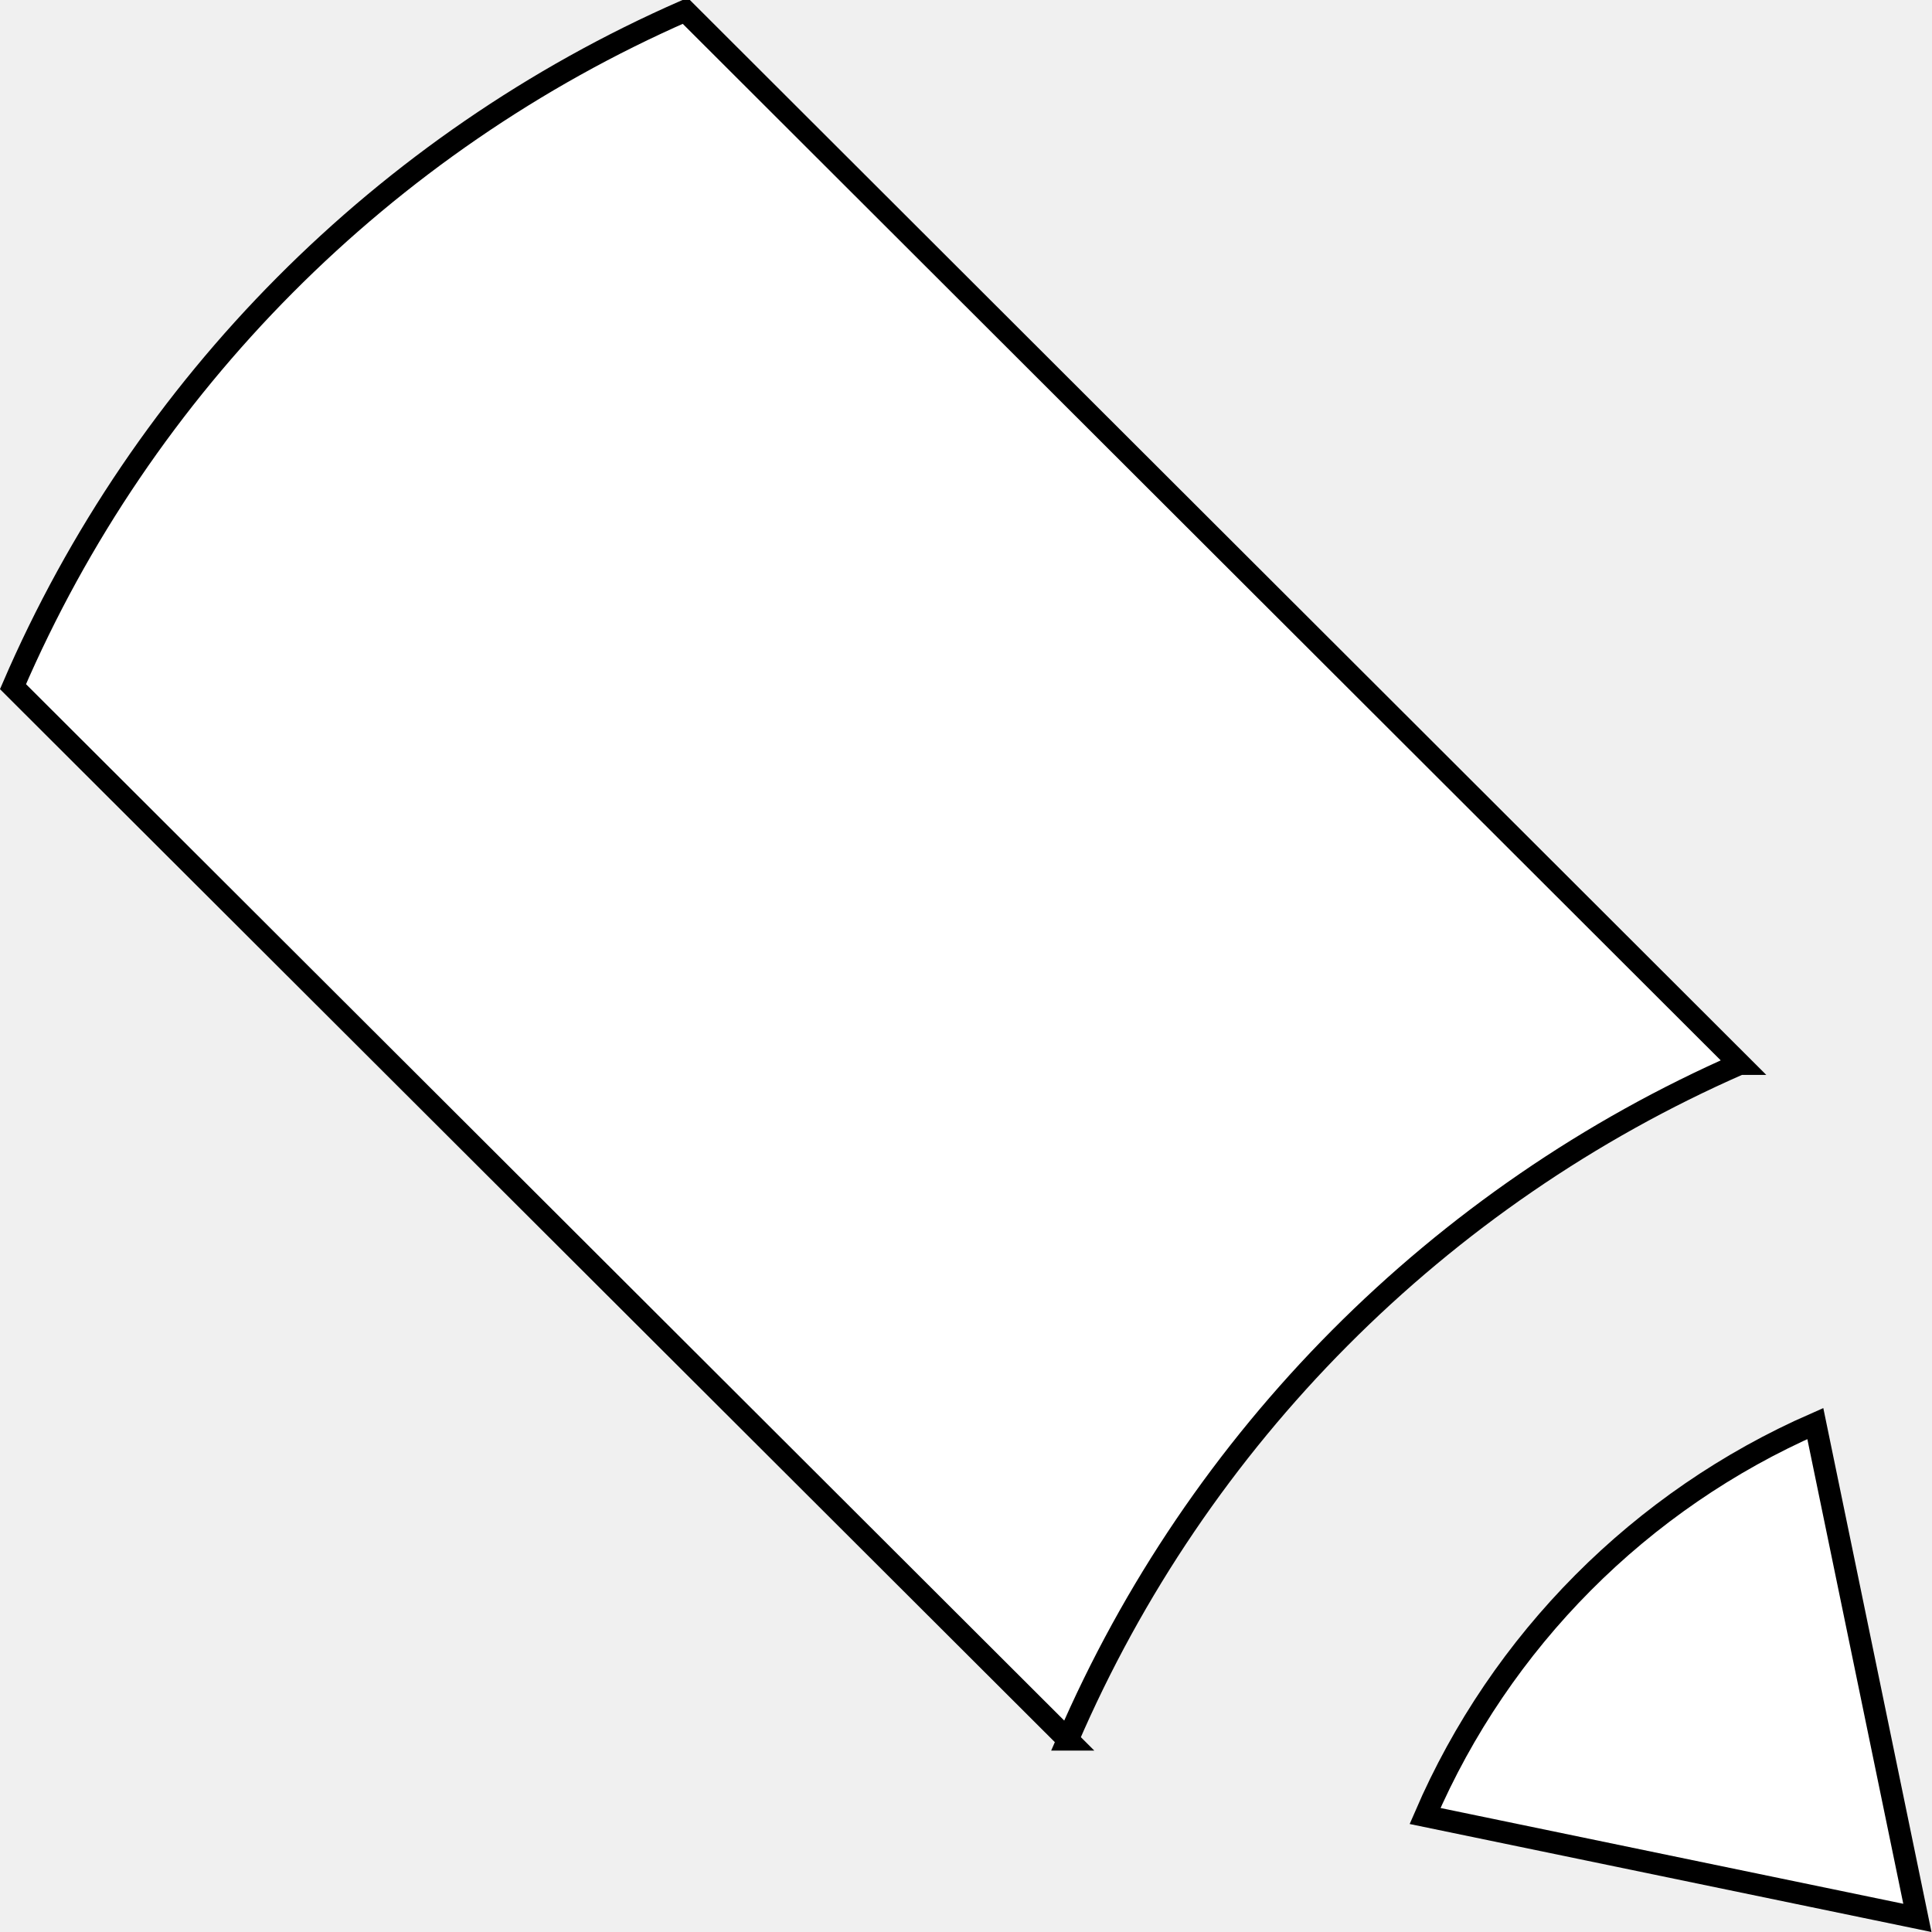
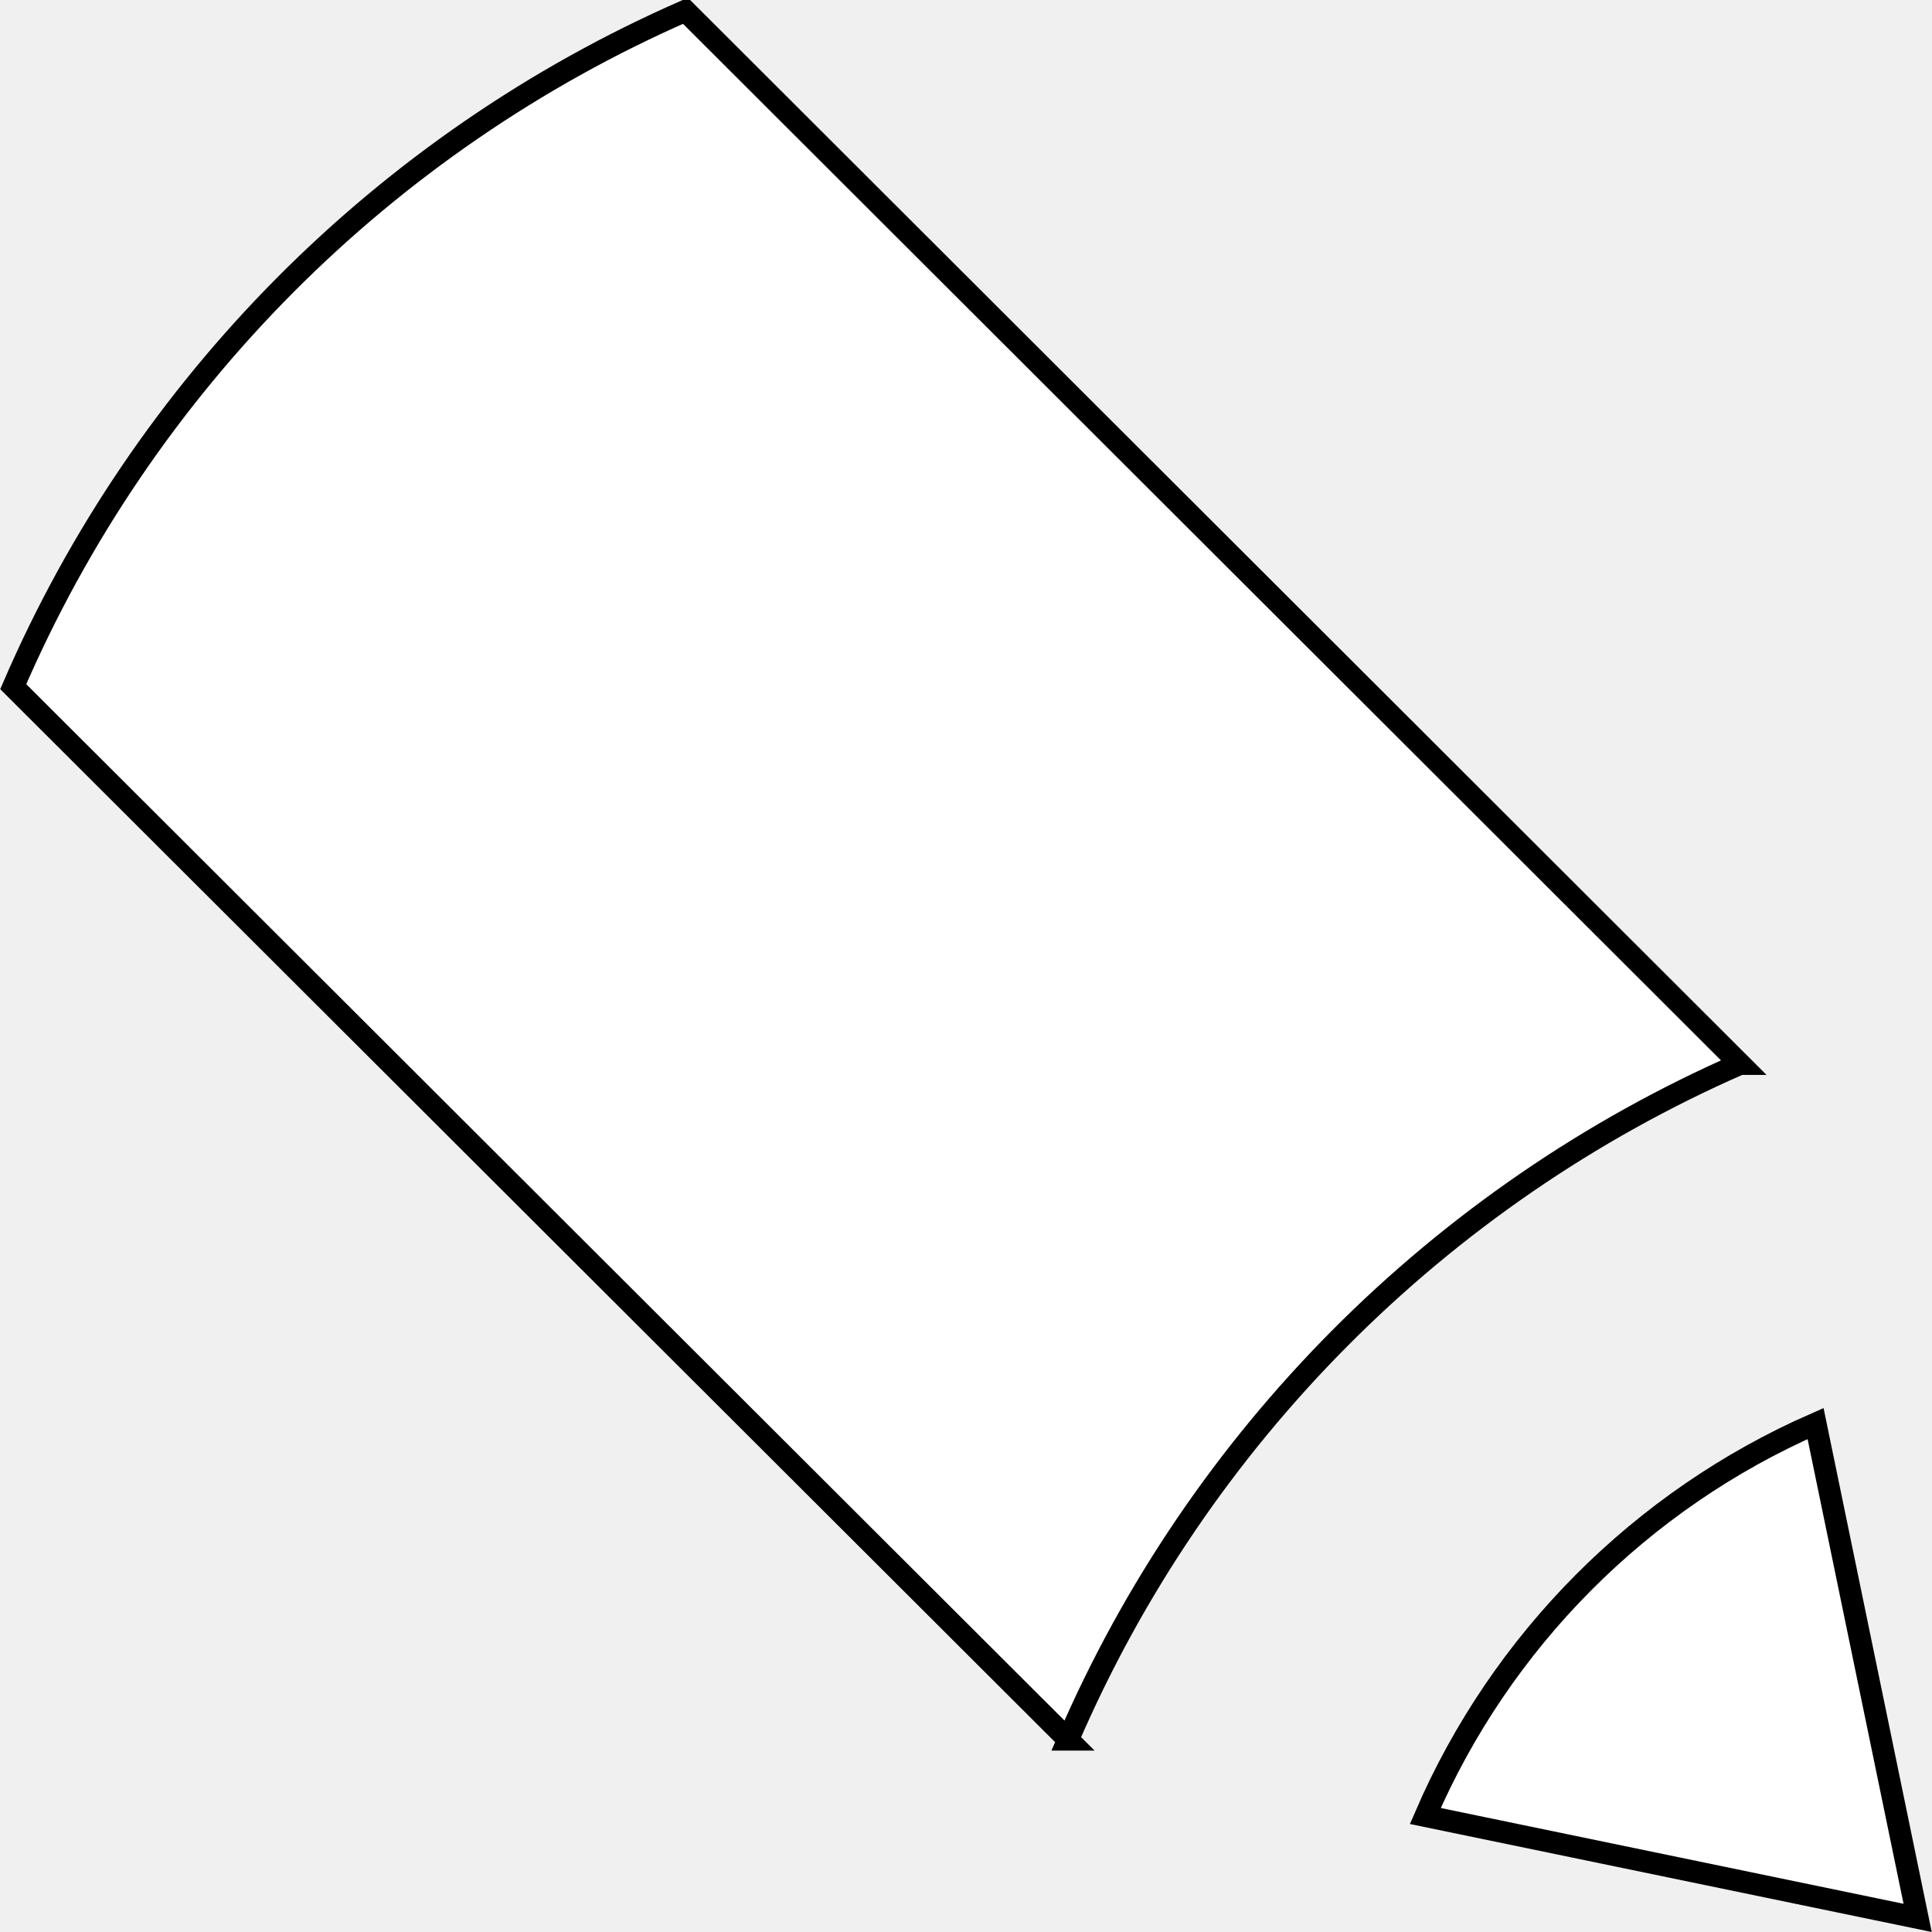
- <svg xmlns="http://www.w3.org/2000/svg" width="88.147" height="88.17" viewBox="0 0 88.147 88.17">
+ <svg xmlns="http://www.w3.org/2000/svg" width="20" height="20" viewBox="0 0 88.147 88.17">
  <g fill="#FFF" stroke="#000" stroke-miterlimit="10">
    <path d="M48.732 79.392c5.932-13.767 16.935-24.825 30.66-30.837h.007L31.277.5h-.025C17.528 6.513 6.526 17.57.593 31.337l48.14 48.055zM82.845 64.966c-7.97 3.49-14.364 9.916-17.81 17.91l22.468 4.65-4.658-22.56z" />
  </g>
</svg>
